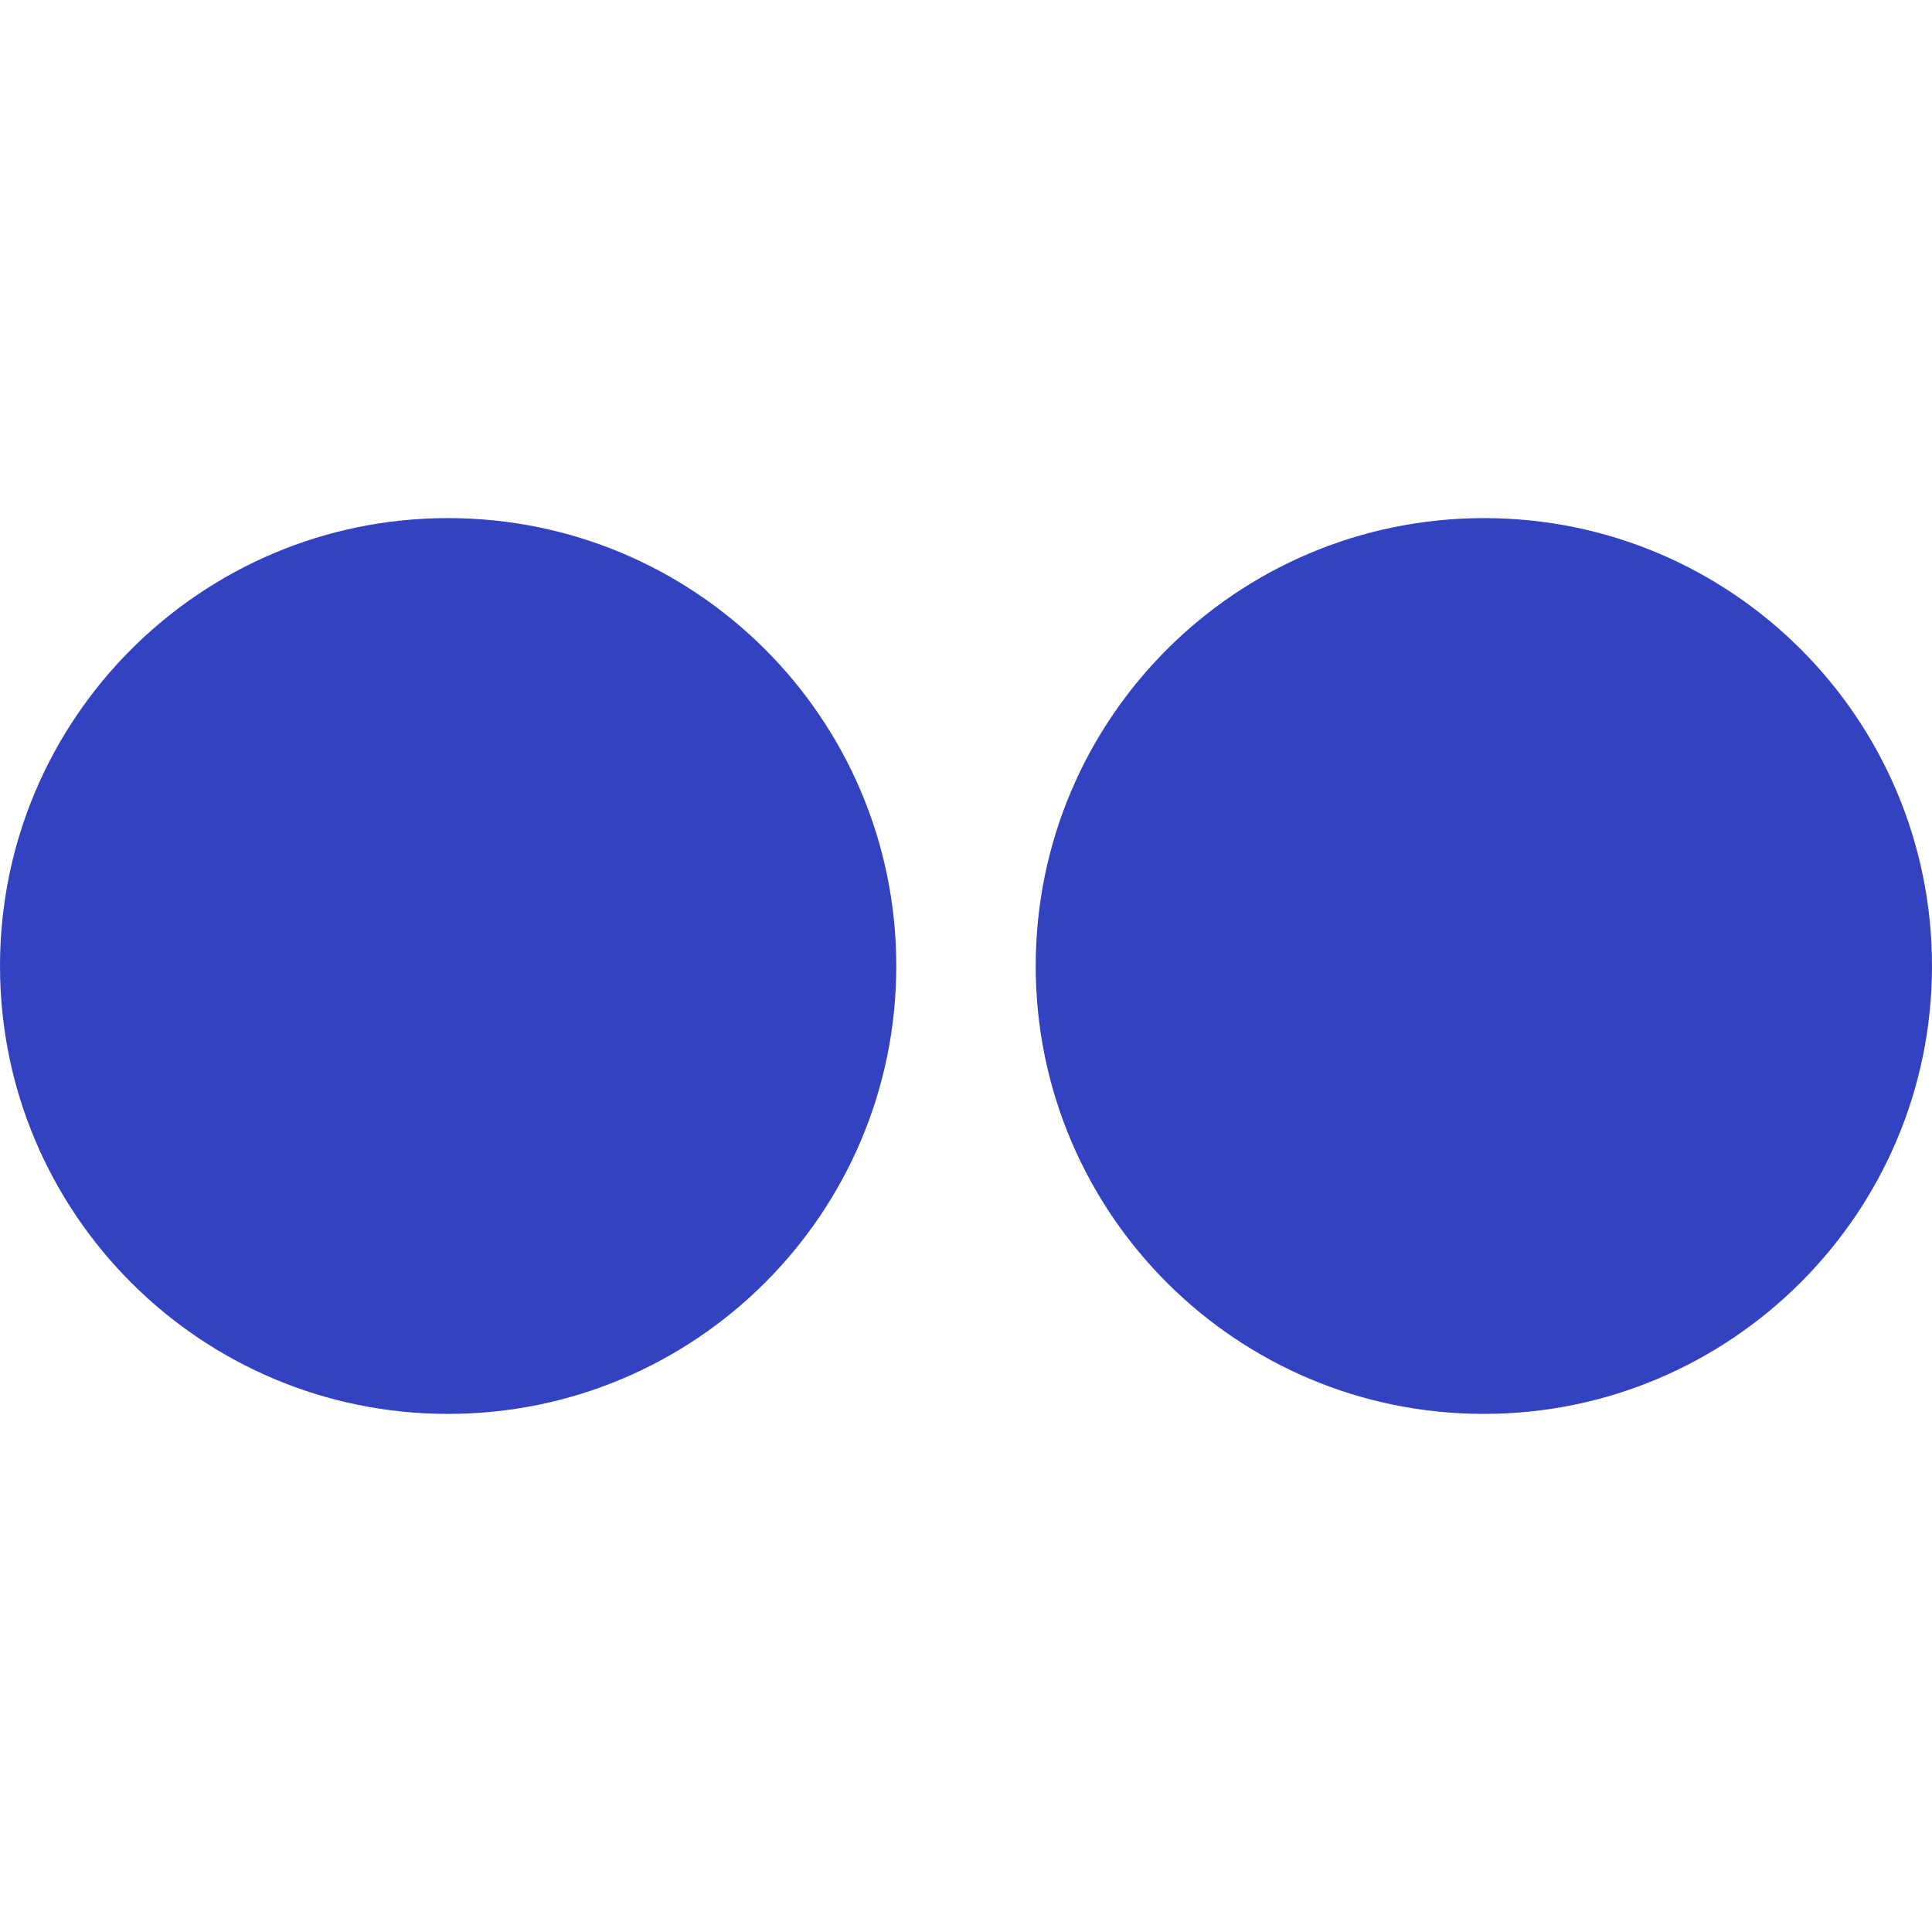
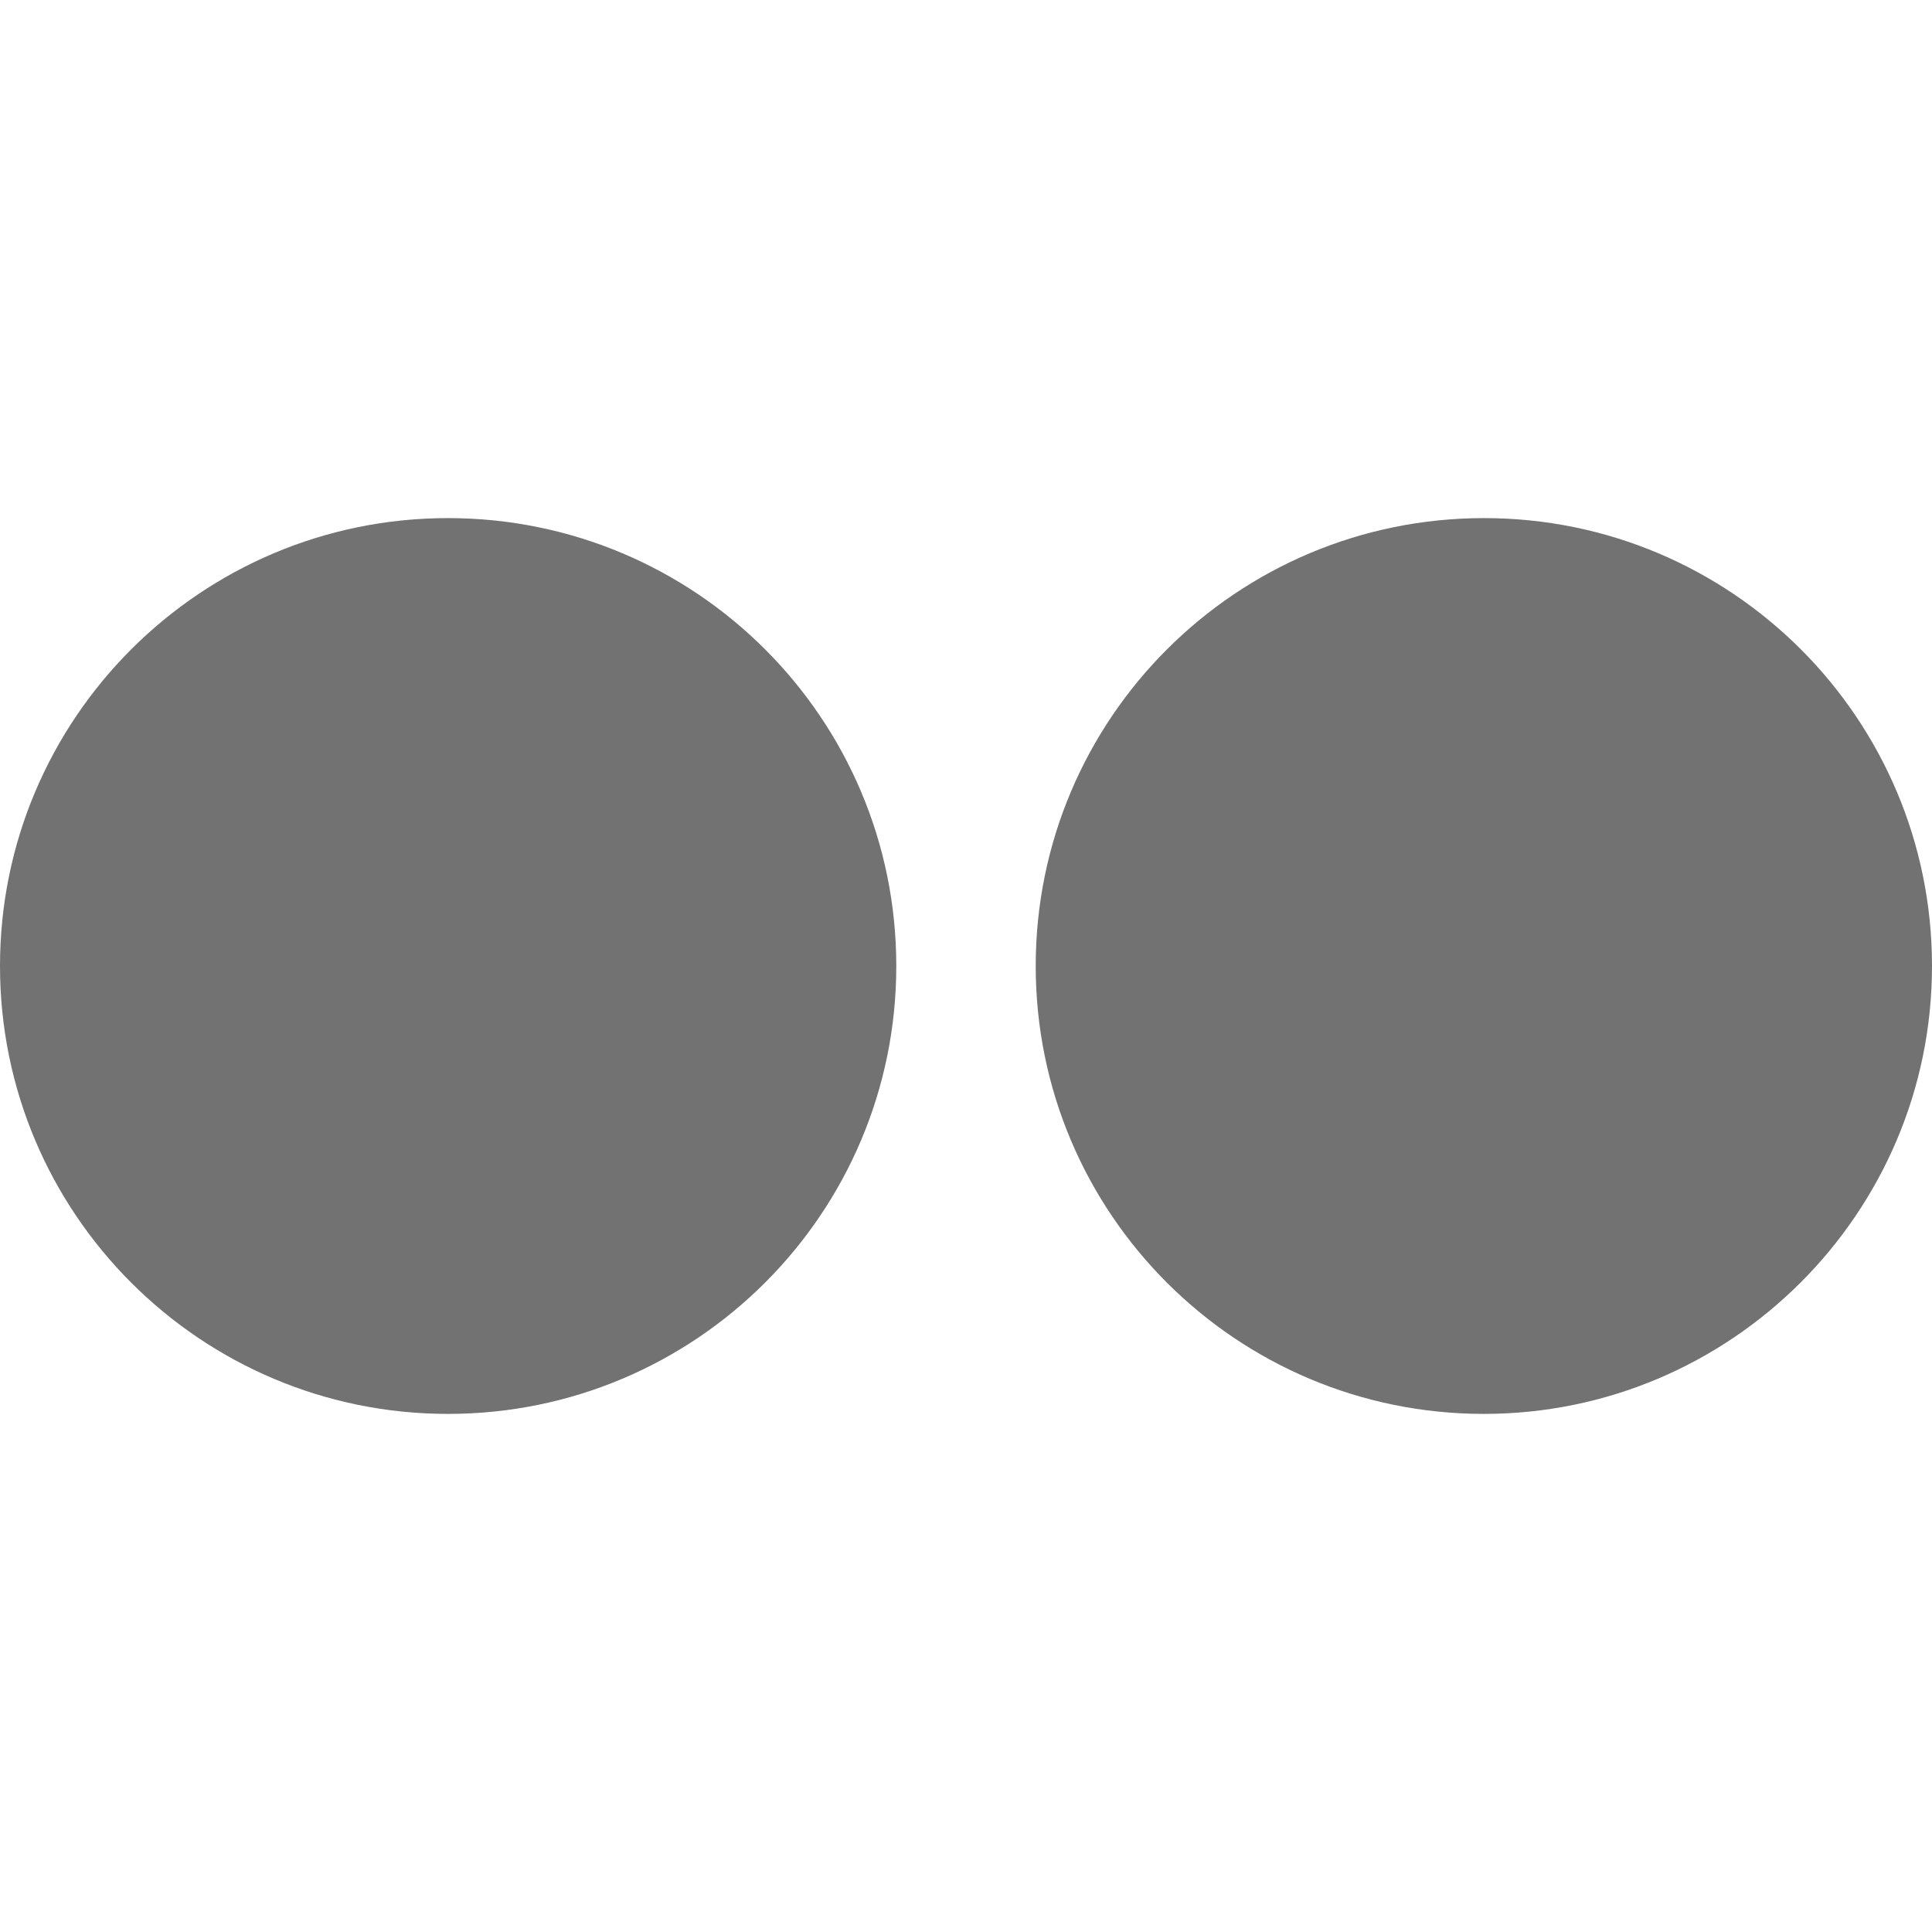
<svg xmlns="http://www.w3.org/2000/svg" role="img" viewBox="0 0 24 24">
-   <path fill="#3342c0" d="M0 12c0 3.074 2.494 5.564 5.565 5.564 3.075 0 5.569-2.49 5.569-5.564S8.641 6.436 5.565 6.436C2.495 6.436 0 8.926 0 12zm12.866 0c0 3.074 2.493 5.564 5.567 5.564C21.496 17.564 24 15.074 24 12s-2.492-5.564-5.564-5.564c-3.075 0-5.57 2.49-5.57 5.564z" />
+   <path fill="#727272" d="M0 12c0 3.074 2.494 5.564 5.565 5.564 3.075 0 5.569-2.49 5.569-5.564S8.641 6.436 5.565 6.436C2.495 6.436 0 8.926 0 12zm12.866 0c0 3.074 2.493 5.564 5.567 5.564C21.496 17.564 24 15.074 24 12s-2.492-5.564-5.564-5.564c-3.075 0-5.57 2.49-5.57 5.564z" />
</svg>
